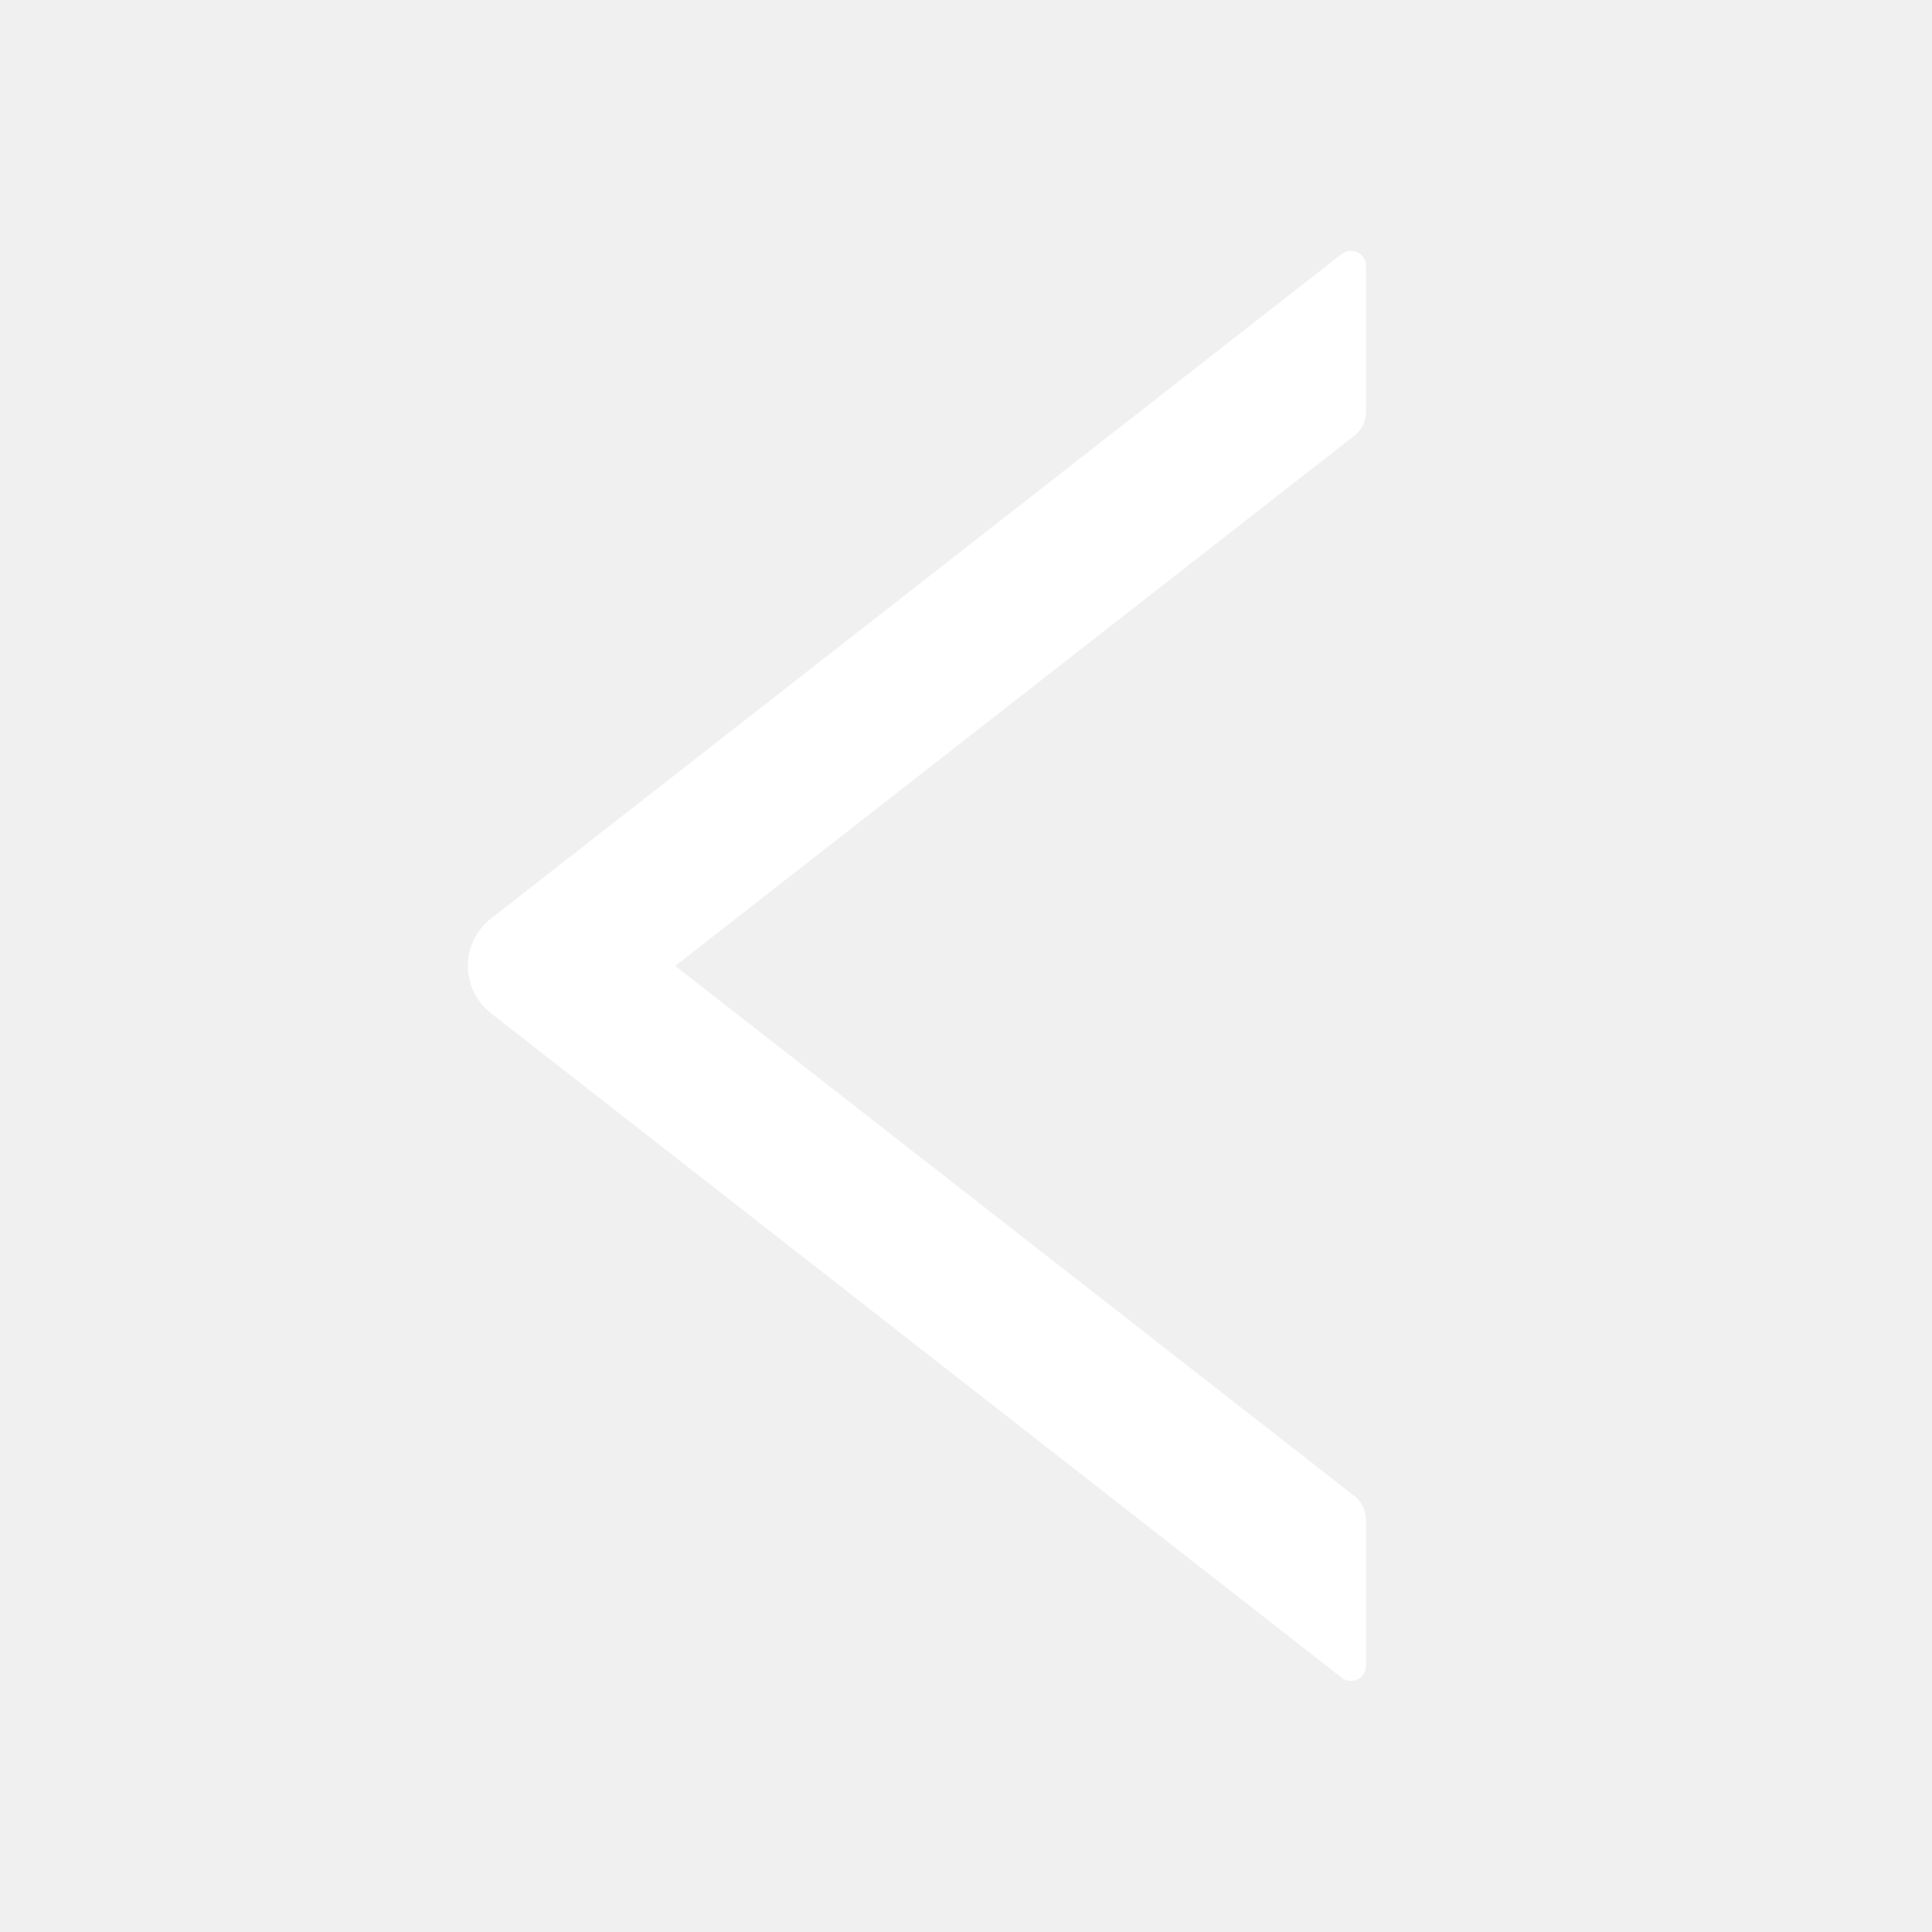
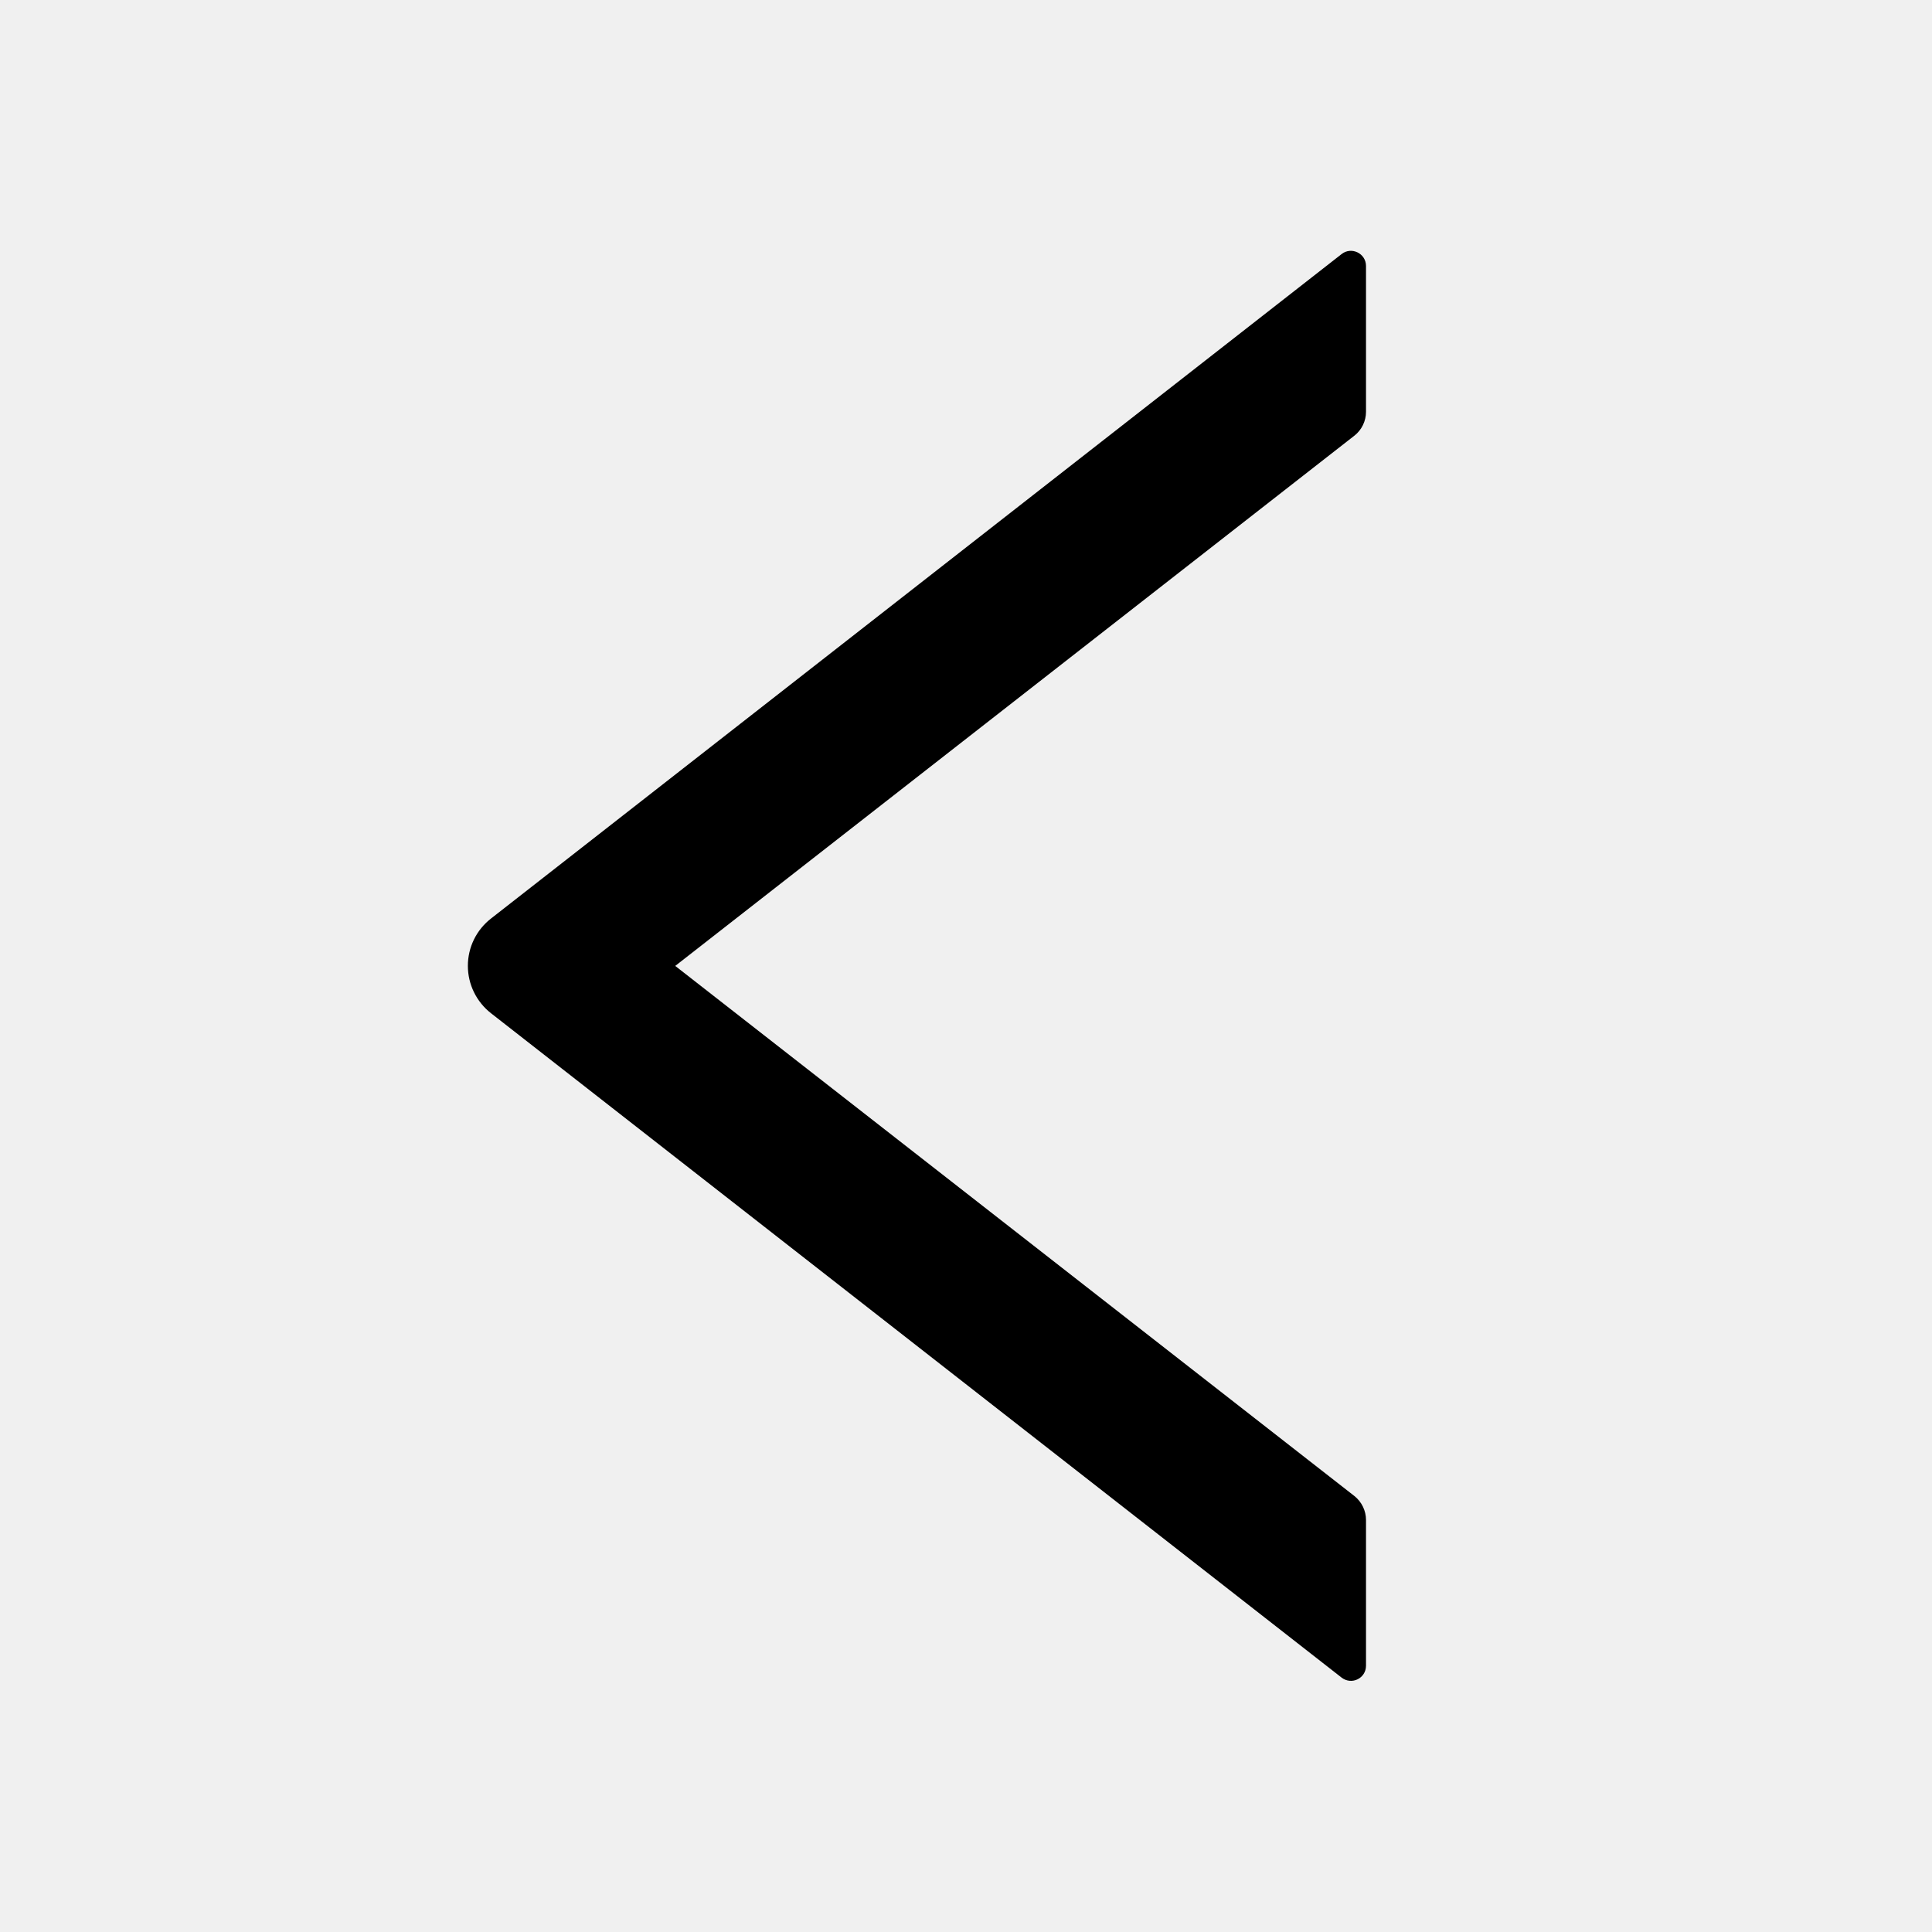
- <svg xmlns="http://www.w3.org/2000/svg" width="24" height="24" viewBox="0 0 24 24" fill="none">
+ <svg xmlns="http://www.w3.org/2000/svg" width="24" height="24" viewBox="0 0 24 24">
  <g id="left">
-     <path id="Vector" d="M16.969 5.116V3.304C16.969 3.147 16.788 3.06 16.666 3.156L6.101 11.409C6.011 11.479 5.938 11.568 5.888 11.67C5.838 11.772 5.812 11.884 5.812 11.998C5.812 12.112 5.838 12.224 5.888 12.326C5.938 12.428 6.011 12.518 6.101 12.588L16.666 20.84C16.791 20.936 16.969 20.849 16.969 20.692V18.881C16.969 18.766 16.915 18.656 16.826 18.585L8.388 11.999L16.826 5.411C16.915 5.341 16.969 5.231 16.969 5.116Z" fill="white" />
+     <path id="Vector" d="M16.969 5.116V3.304C16.969 3.147 16.788 3.06 16.666 3.156L6.101 11.409C6.011 11.479 5.938 11.568 5.888 11.67C5.838 11.772 5.812 11.884 5.812 11.998C5.812 12.112 5.838 12.224 5.888 12.326C5.938 12.428 6.011 12.518 6.101 12.588L16.666 20.84C16.791 20.936 16.969 20.849 16.969 20.692V18.881C16.969 18.766 16.915 18.656 16.826 18.585L8.388 11.999L16.826 5.411C16.915 5.341 16.969 5.231 16.969 5.116Z" />
  </g>
</svg>
